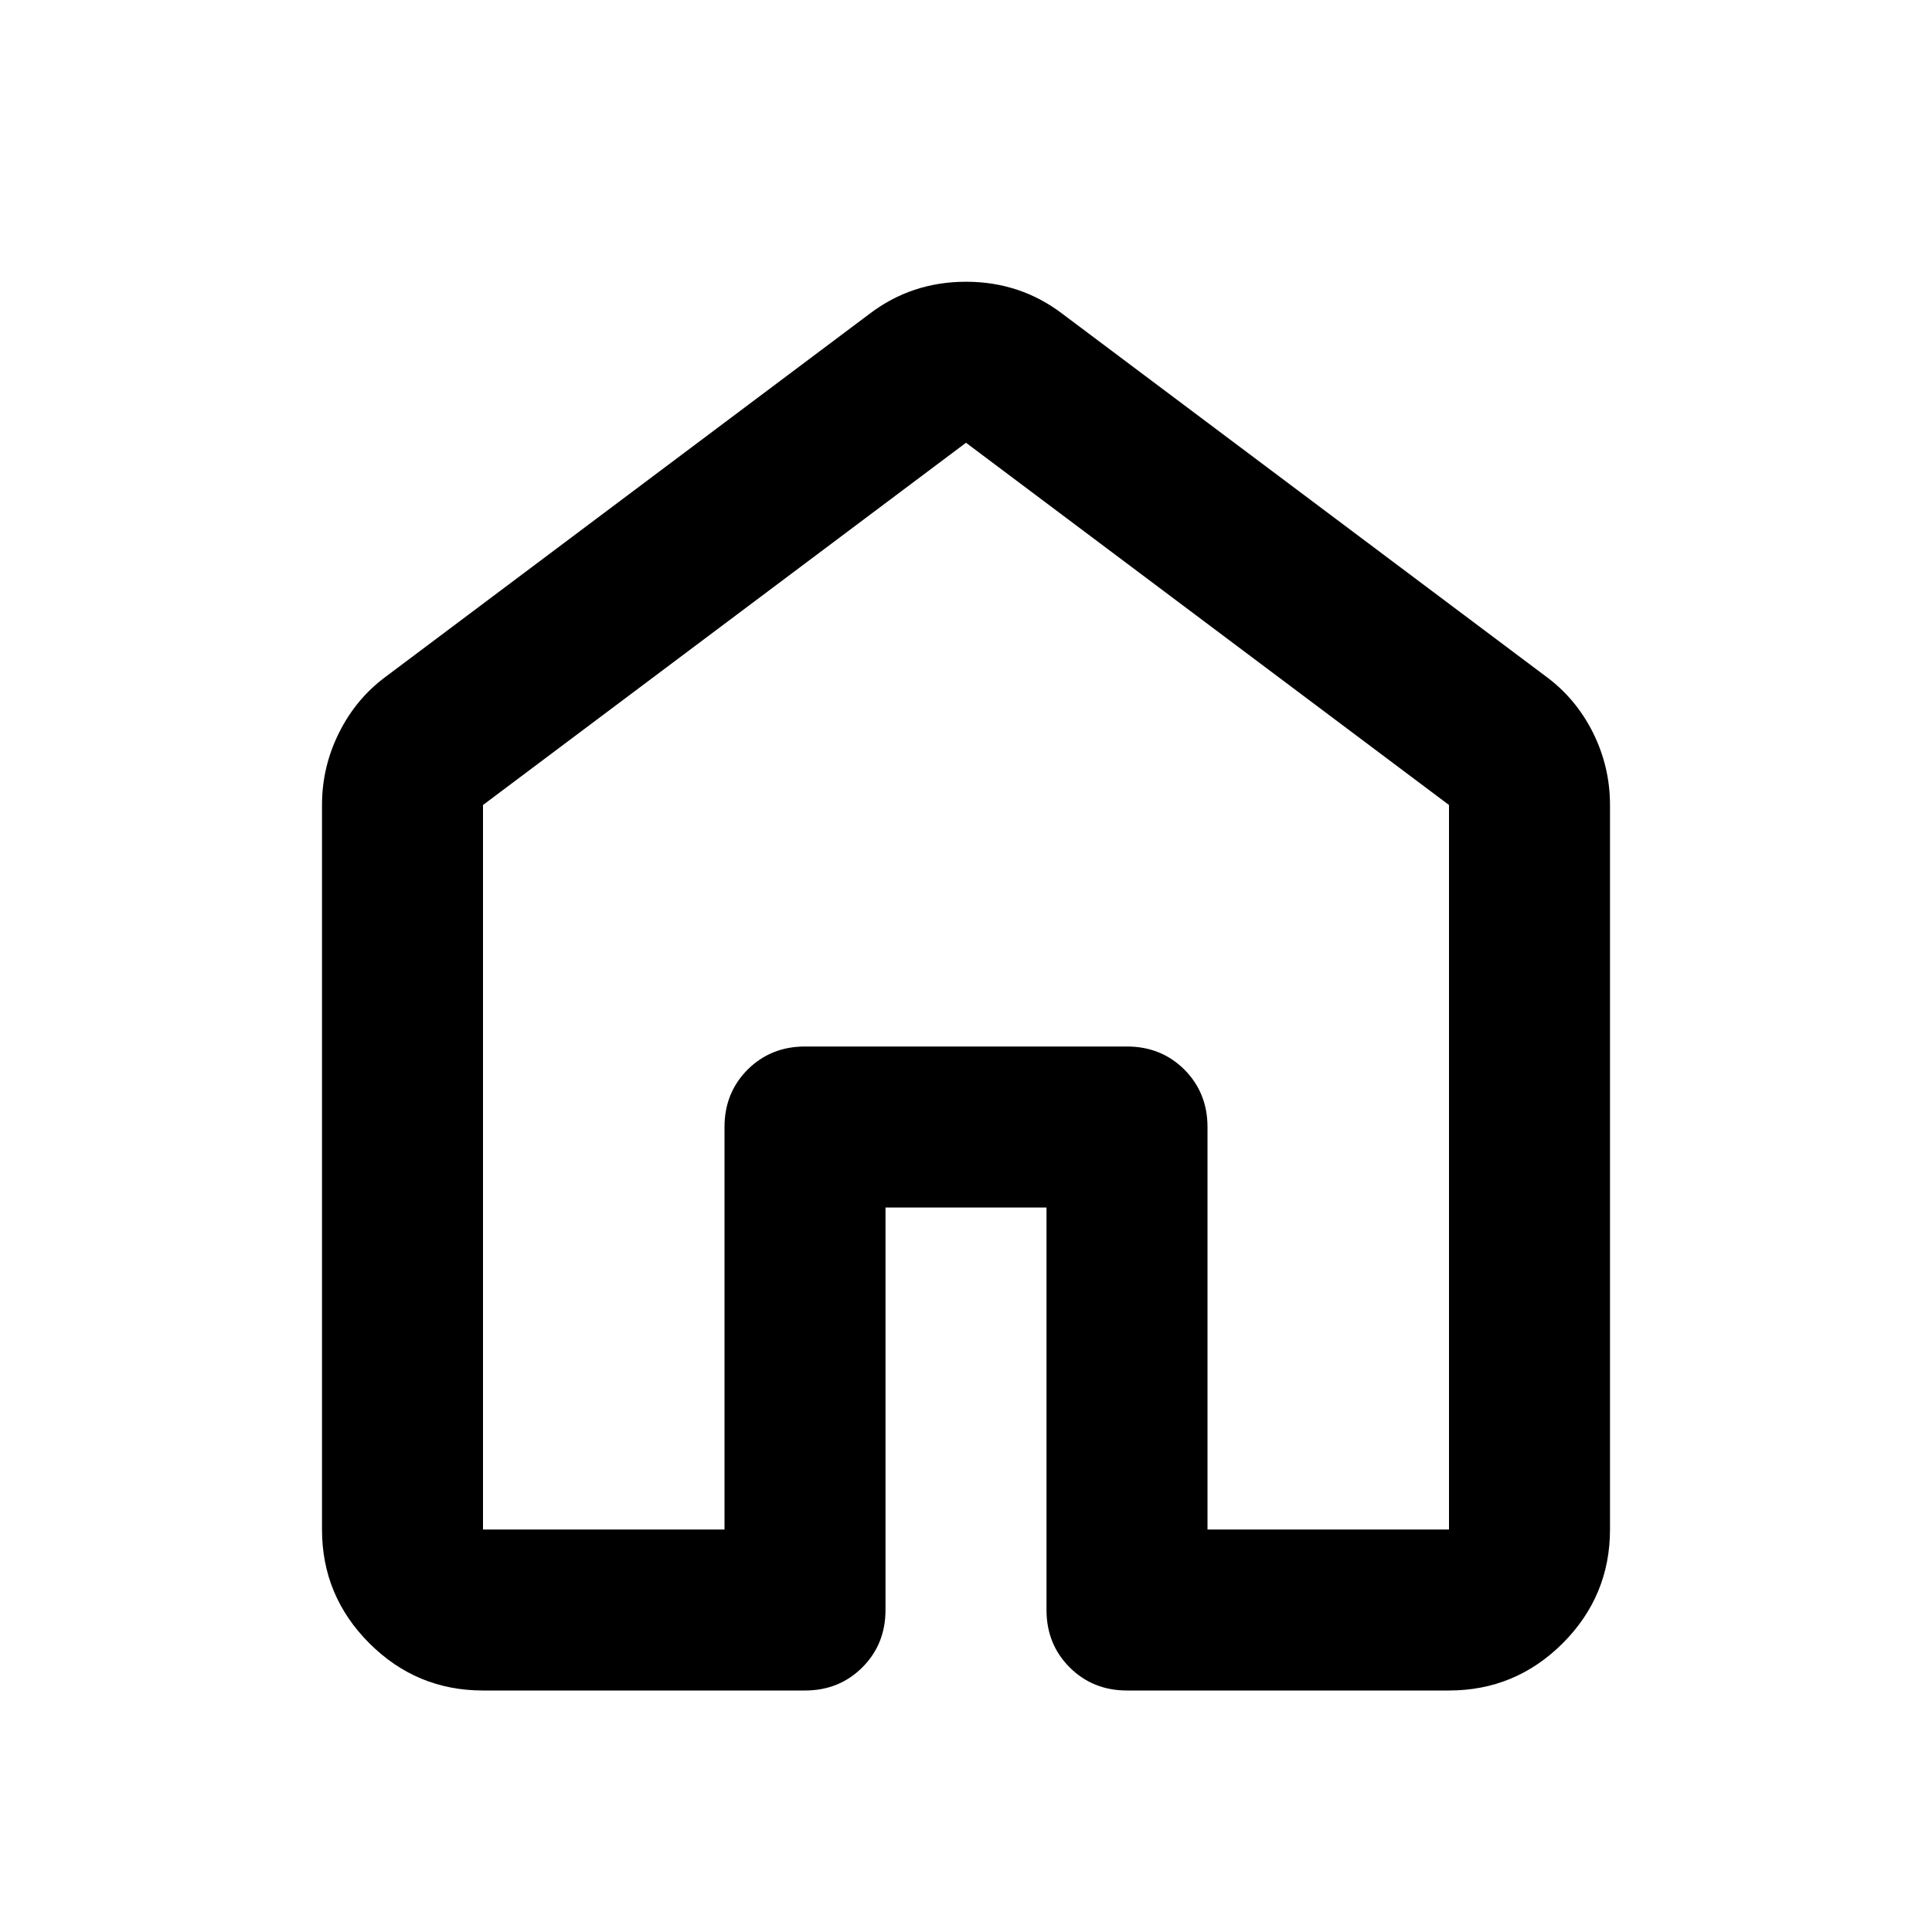
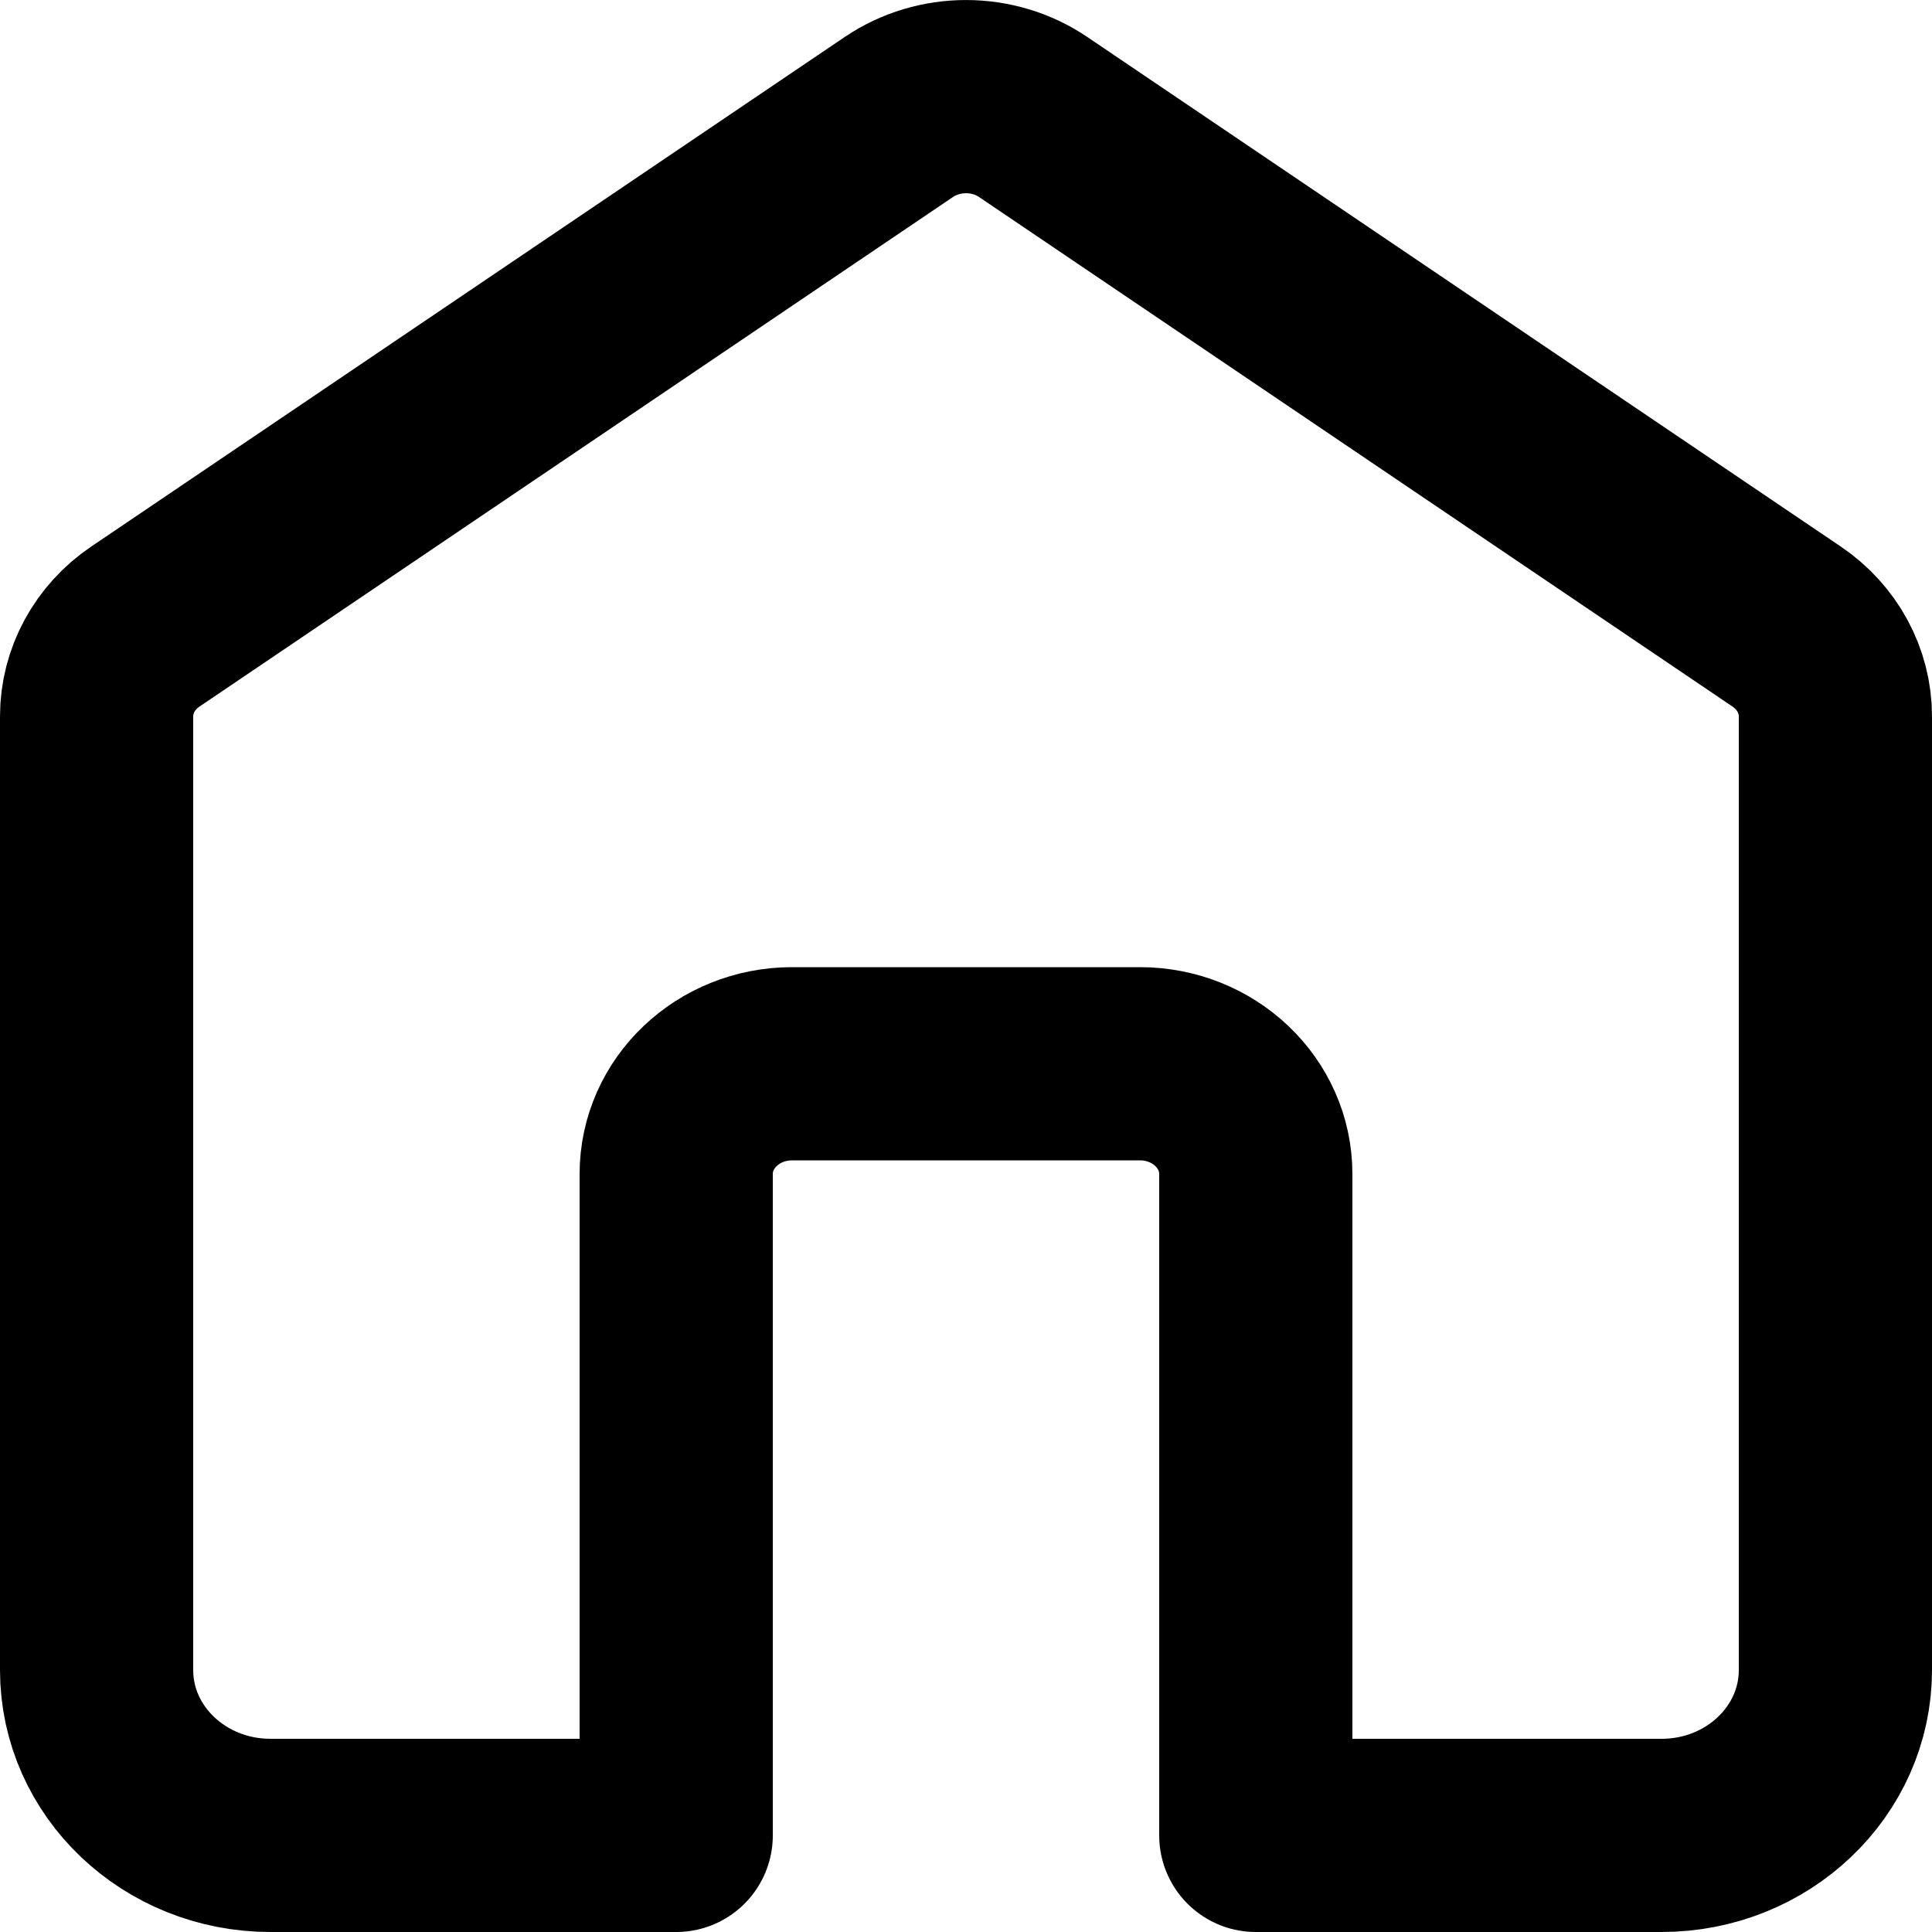
- <svg xmlns="http://www.w3.org/2000/svg" width="24" height="24" viewBox="0 0 24 24" fill="none">
-   <mask id="mask0_556_2424" style="mask-type:alpha" maskUnits="userSpaceOnUse" x="0" y="0" width="24" height="24">
-     <rect width="24" height="24" fill="#D9D9D9" />
-   </mask>
-   <g mask="url(#mask0_556_2424)">
-     <path d="M6 19H9V14C9 13.717 9.096 13.479 9.287 13.287C9.479 13.096 9.717 13 10 13H14C14.283 13 14.521 13.096 14.713 13.287C14.904 13.479 15 13.717 15 14V19H18V10L12 5.5L6 10V19ZM4 19V10C4 9.683 4.071 9.383 4.213 9.1C4.354 8.817 4.55 8.583 4.8 8.4L10.8 3.9C11.15 3.633 11.55 3.5 12 3.5C12.45 3.5 12.85 3.633 13.2 3.9L19.2 8.4C19.45 8.583 19.646 8.817 19.788 9.1C19.929 9.383 20 9.683 20 10V19C20 19.55 19.804 20.021 19.413 20.413C19.021 20.804 18.55 21 18 21H14C13.717 21 13.479 20.904 13.287 20.712C13.096 20.521 13 20.283 13 20V15H11V20C11 20.283 10.904 20.521 10.713 20.712C10.521 20.904 10.283 21 10 21H6C5.45 21 4.979 20.804 4.588 20.413C4.196 20.021 4 19.55 4 19Z" fill="black" />
-   </g>
+ <svg xmlns="http://www.w3.org/2000/svg" width="20" height="20" viewBox="0 0 20 20" fill="none">
+   <path d="M7 12.153V19H2.8C1.806 19 1 18.234 1 17.288V7.416C1 7.047 1.188 6.7 1.505 6.486L9.305 1.211C9.721 0.93 10.279 0.93 10.695 1.211L18.495 6.486C18.812 6.7 19 7.047 19 7.416V17.288C19 18.234 18.194 19 17.2 19H13V12.153C13 11.523 12.463 11.012 11.8 11.012H8.2C7.537 11.012 7 11.523 7 12.153Z" stroke="black" stroke-width="2" stroke-linejoin="round" />
</svg>
